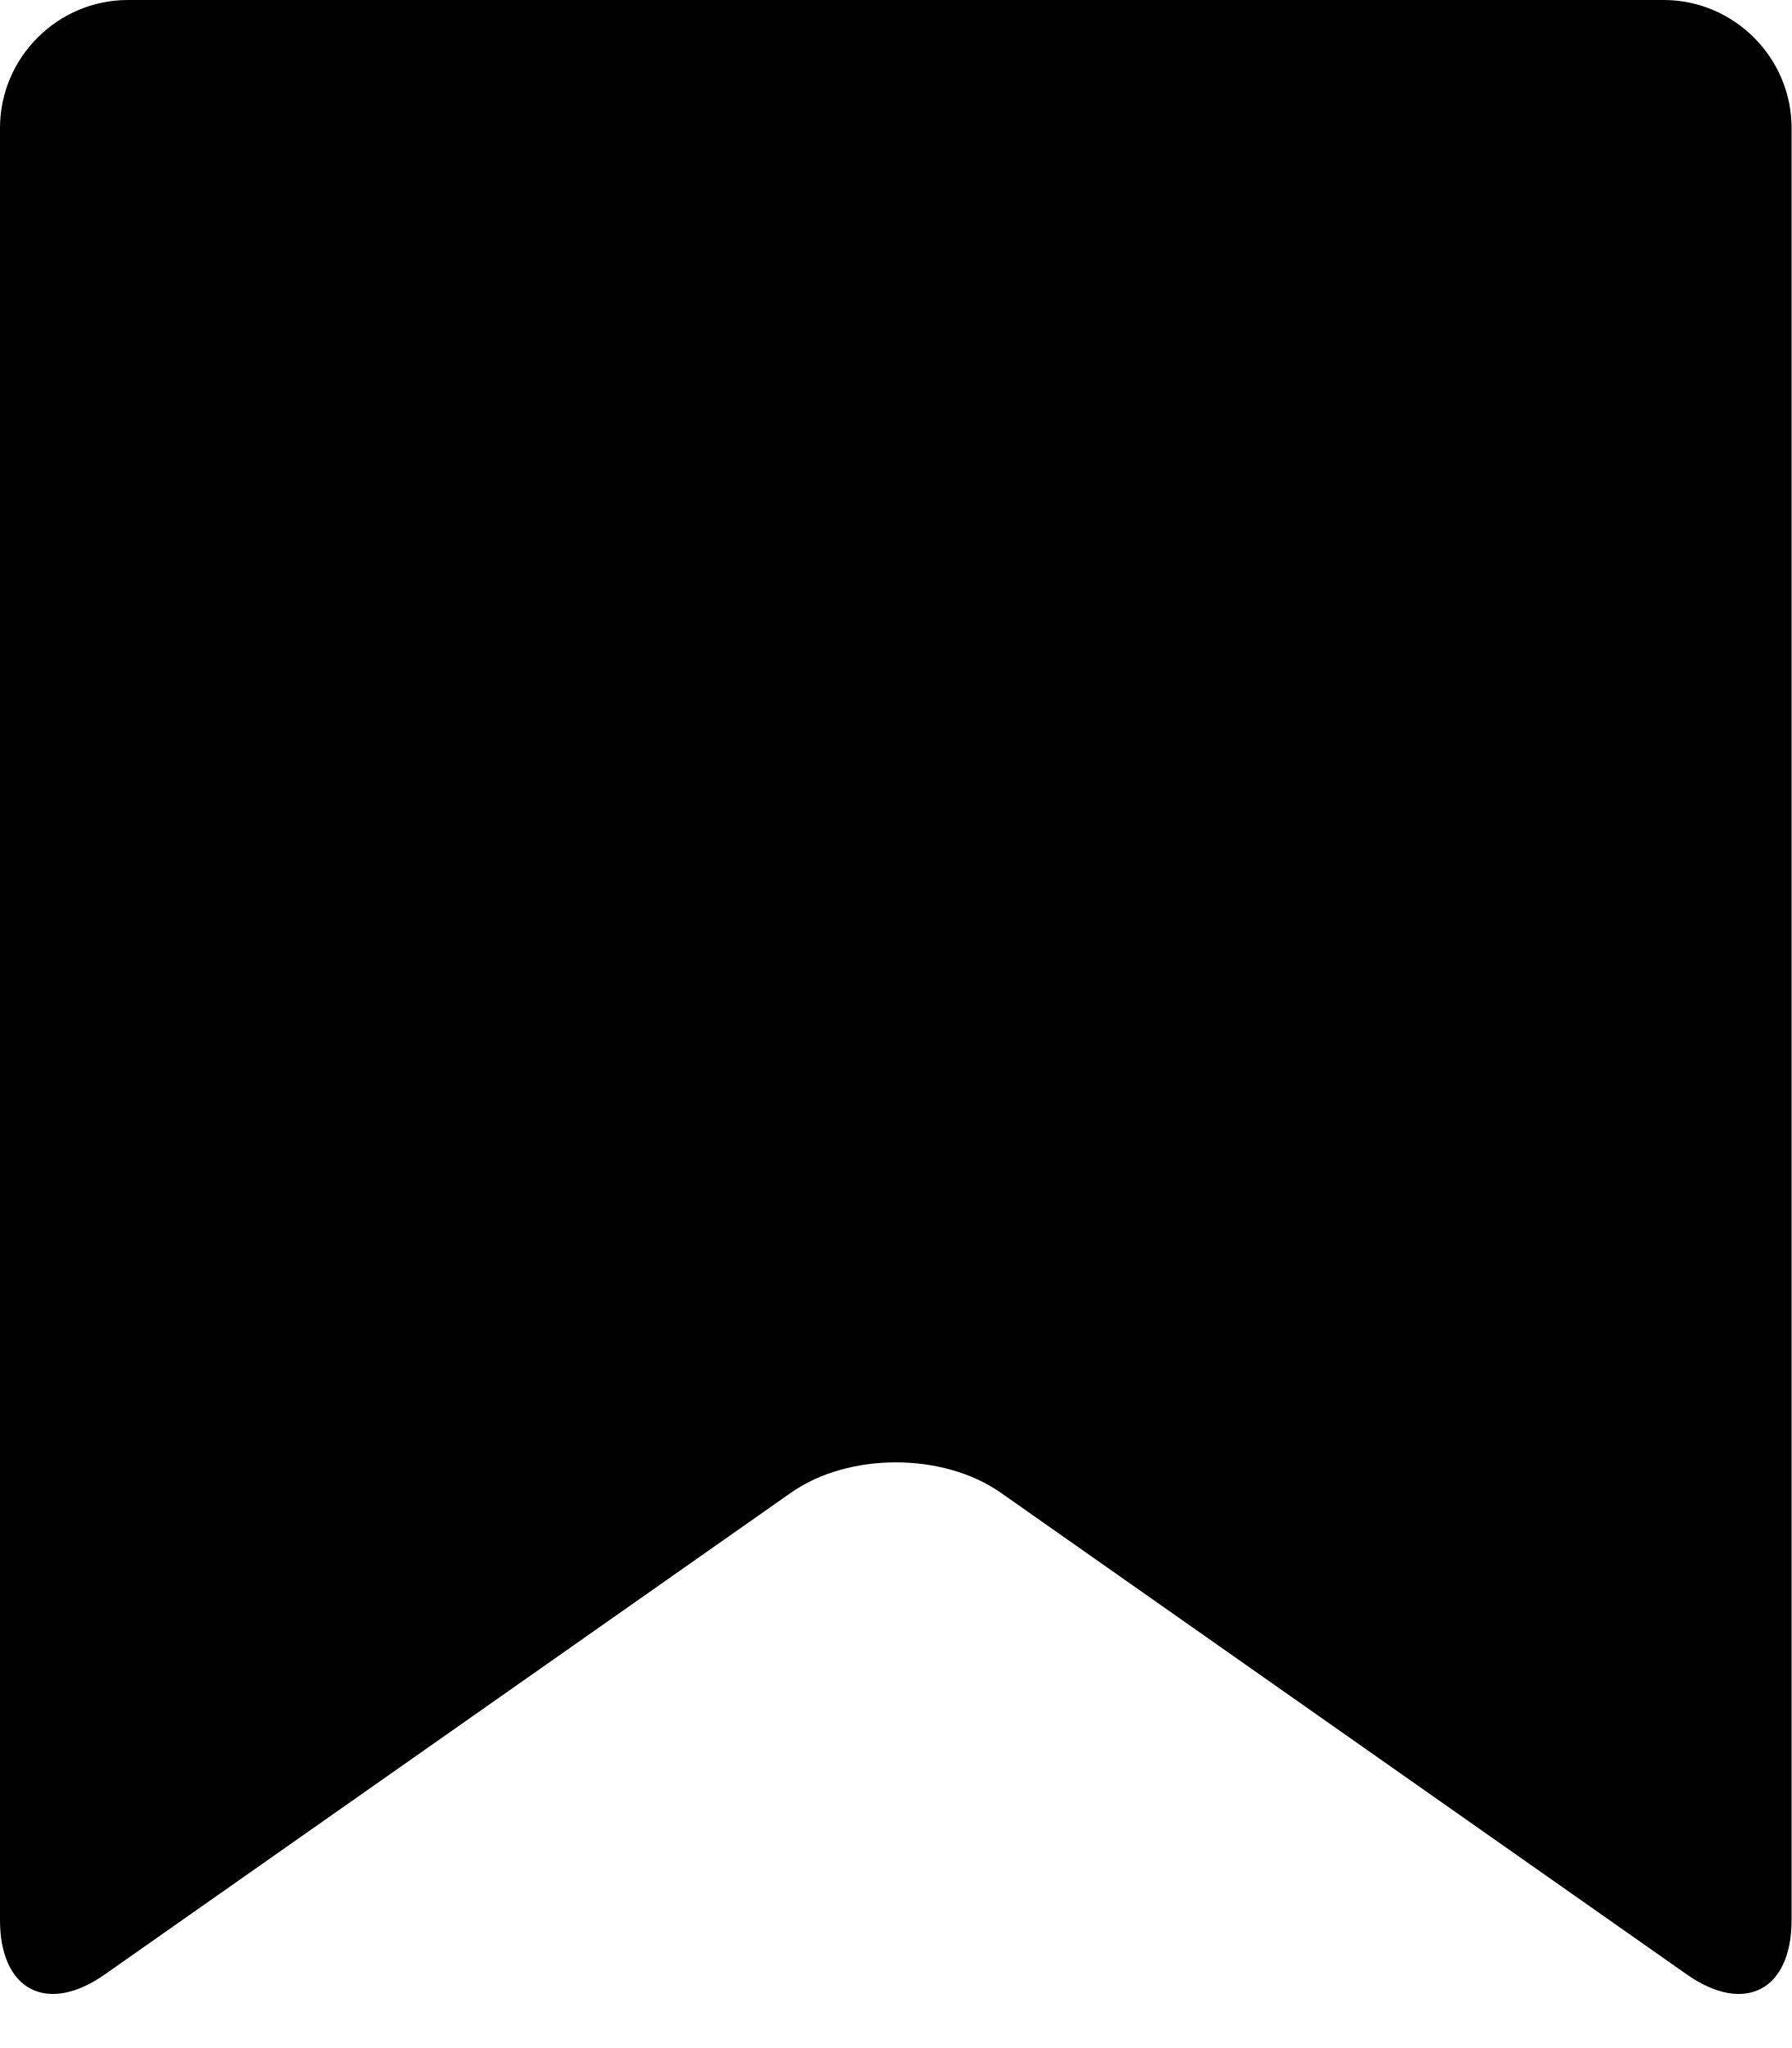
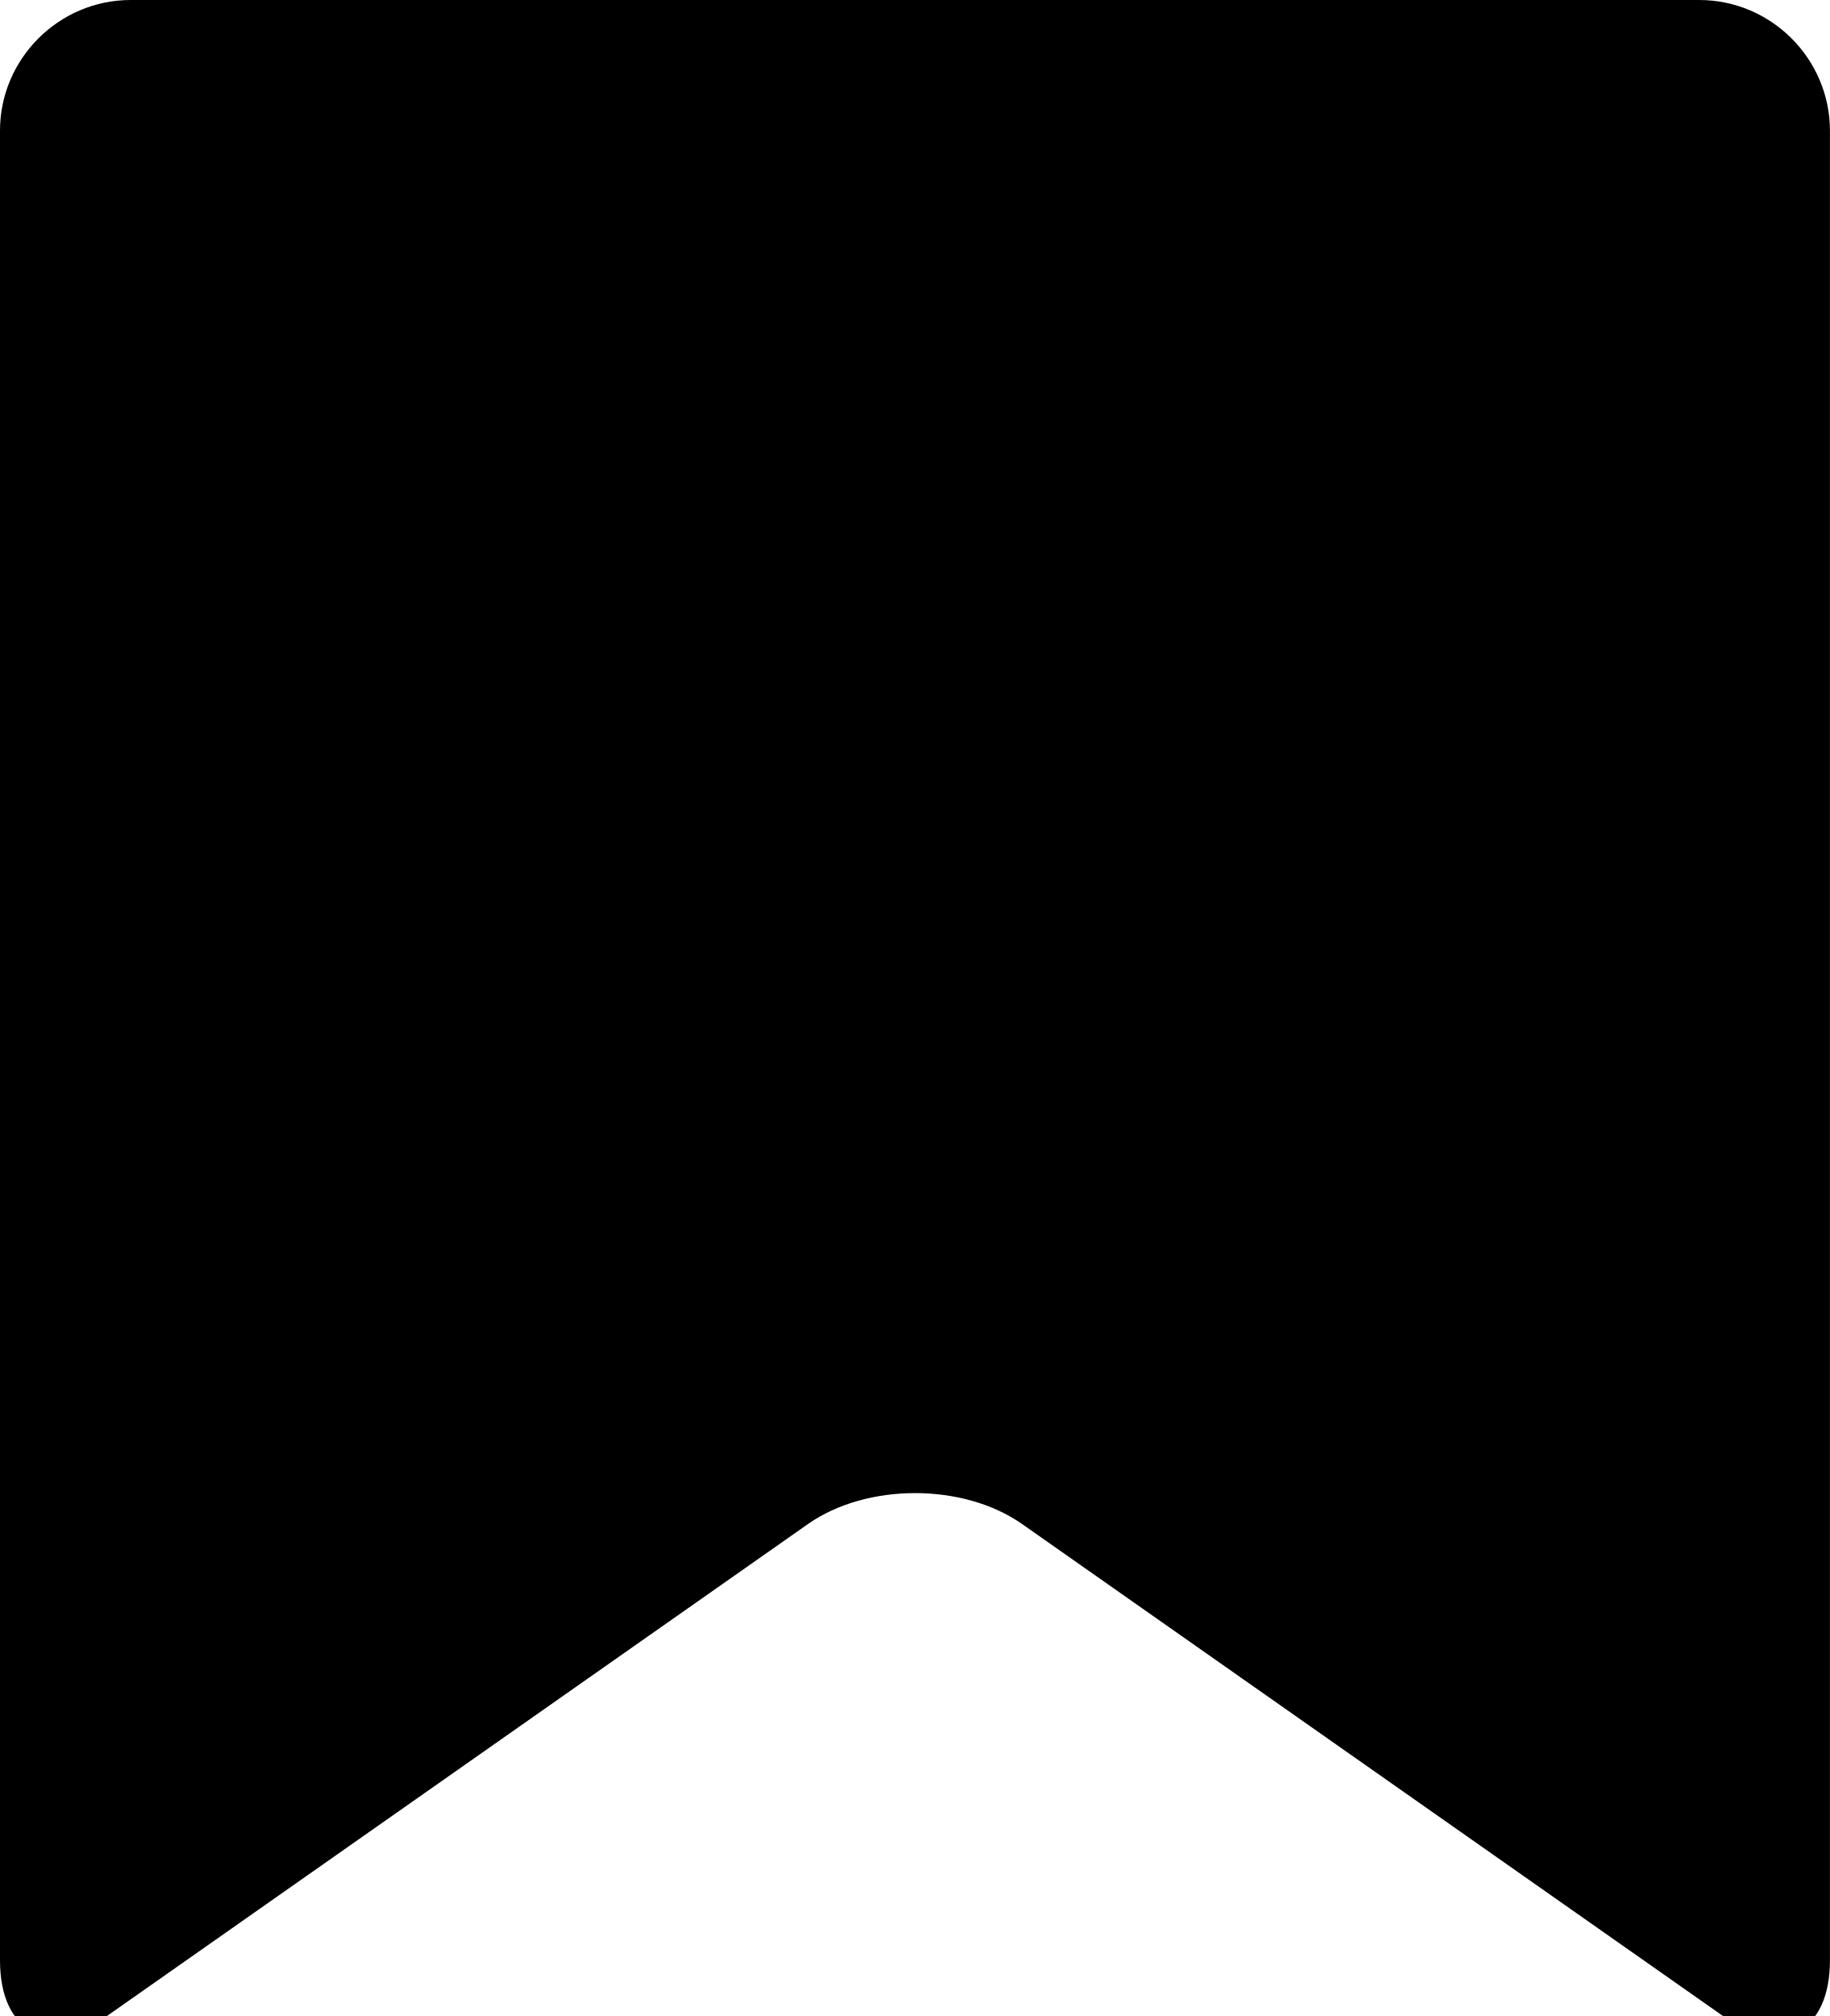
- <svg xmlns="http://www.w3.org/2000/svg" version="1.1" x="0px" y="0px" width="14px" height="16px" viewBox="0 0 14 16" enable-background="new 0 0 14 16" xml:space="preserve">
+ <svg xml:space="preserve">
  <path fill="#000000" d="M14,15c0,0.55-0.368,0.741-0.818,0.426l-5.363-3.765c-0.45-0.315-1.187-0.315-1.637,0l-5.364,3.765 C0.368,15.741,0,15.55,0,15V1c0-0.55,0.45-1,1-1h12c0.55,0,1,0.45,1,1V15z" />
</svg>
